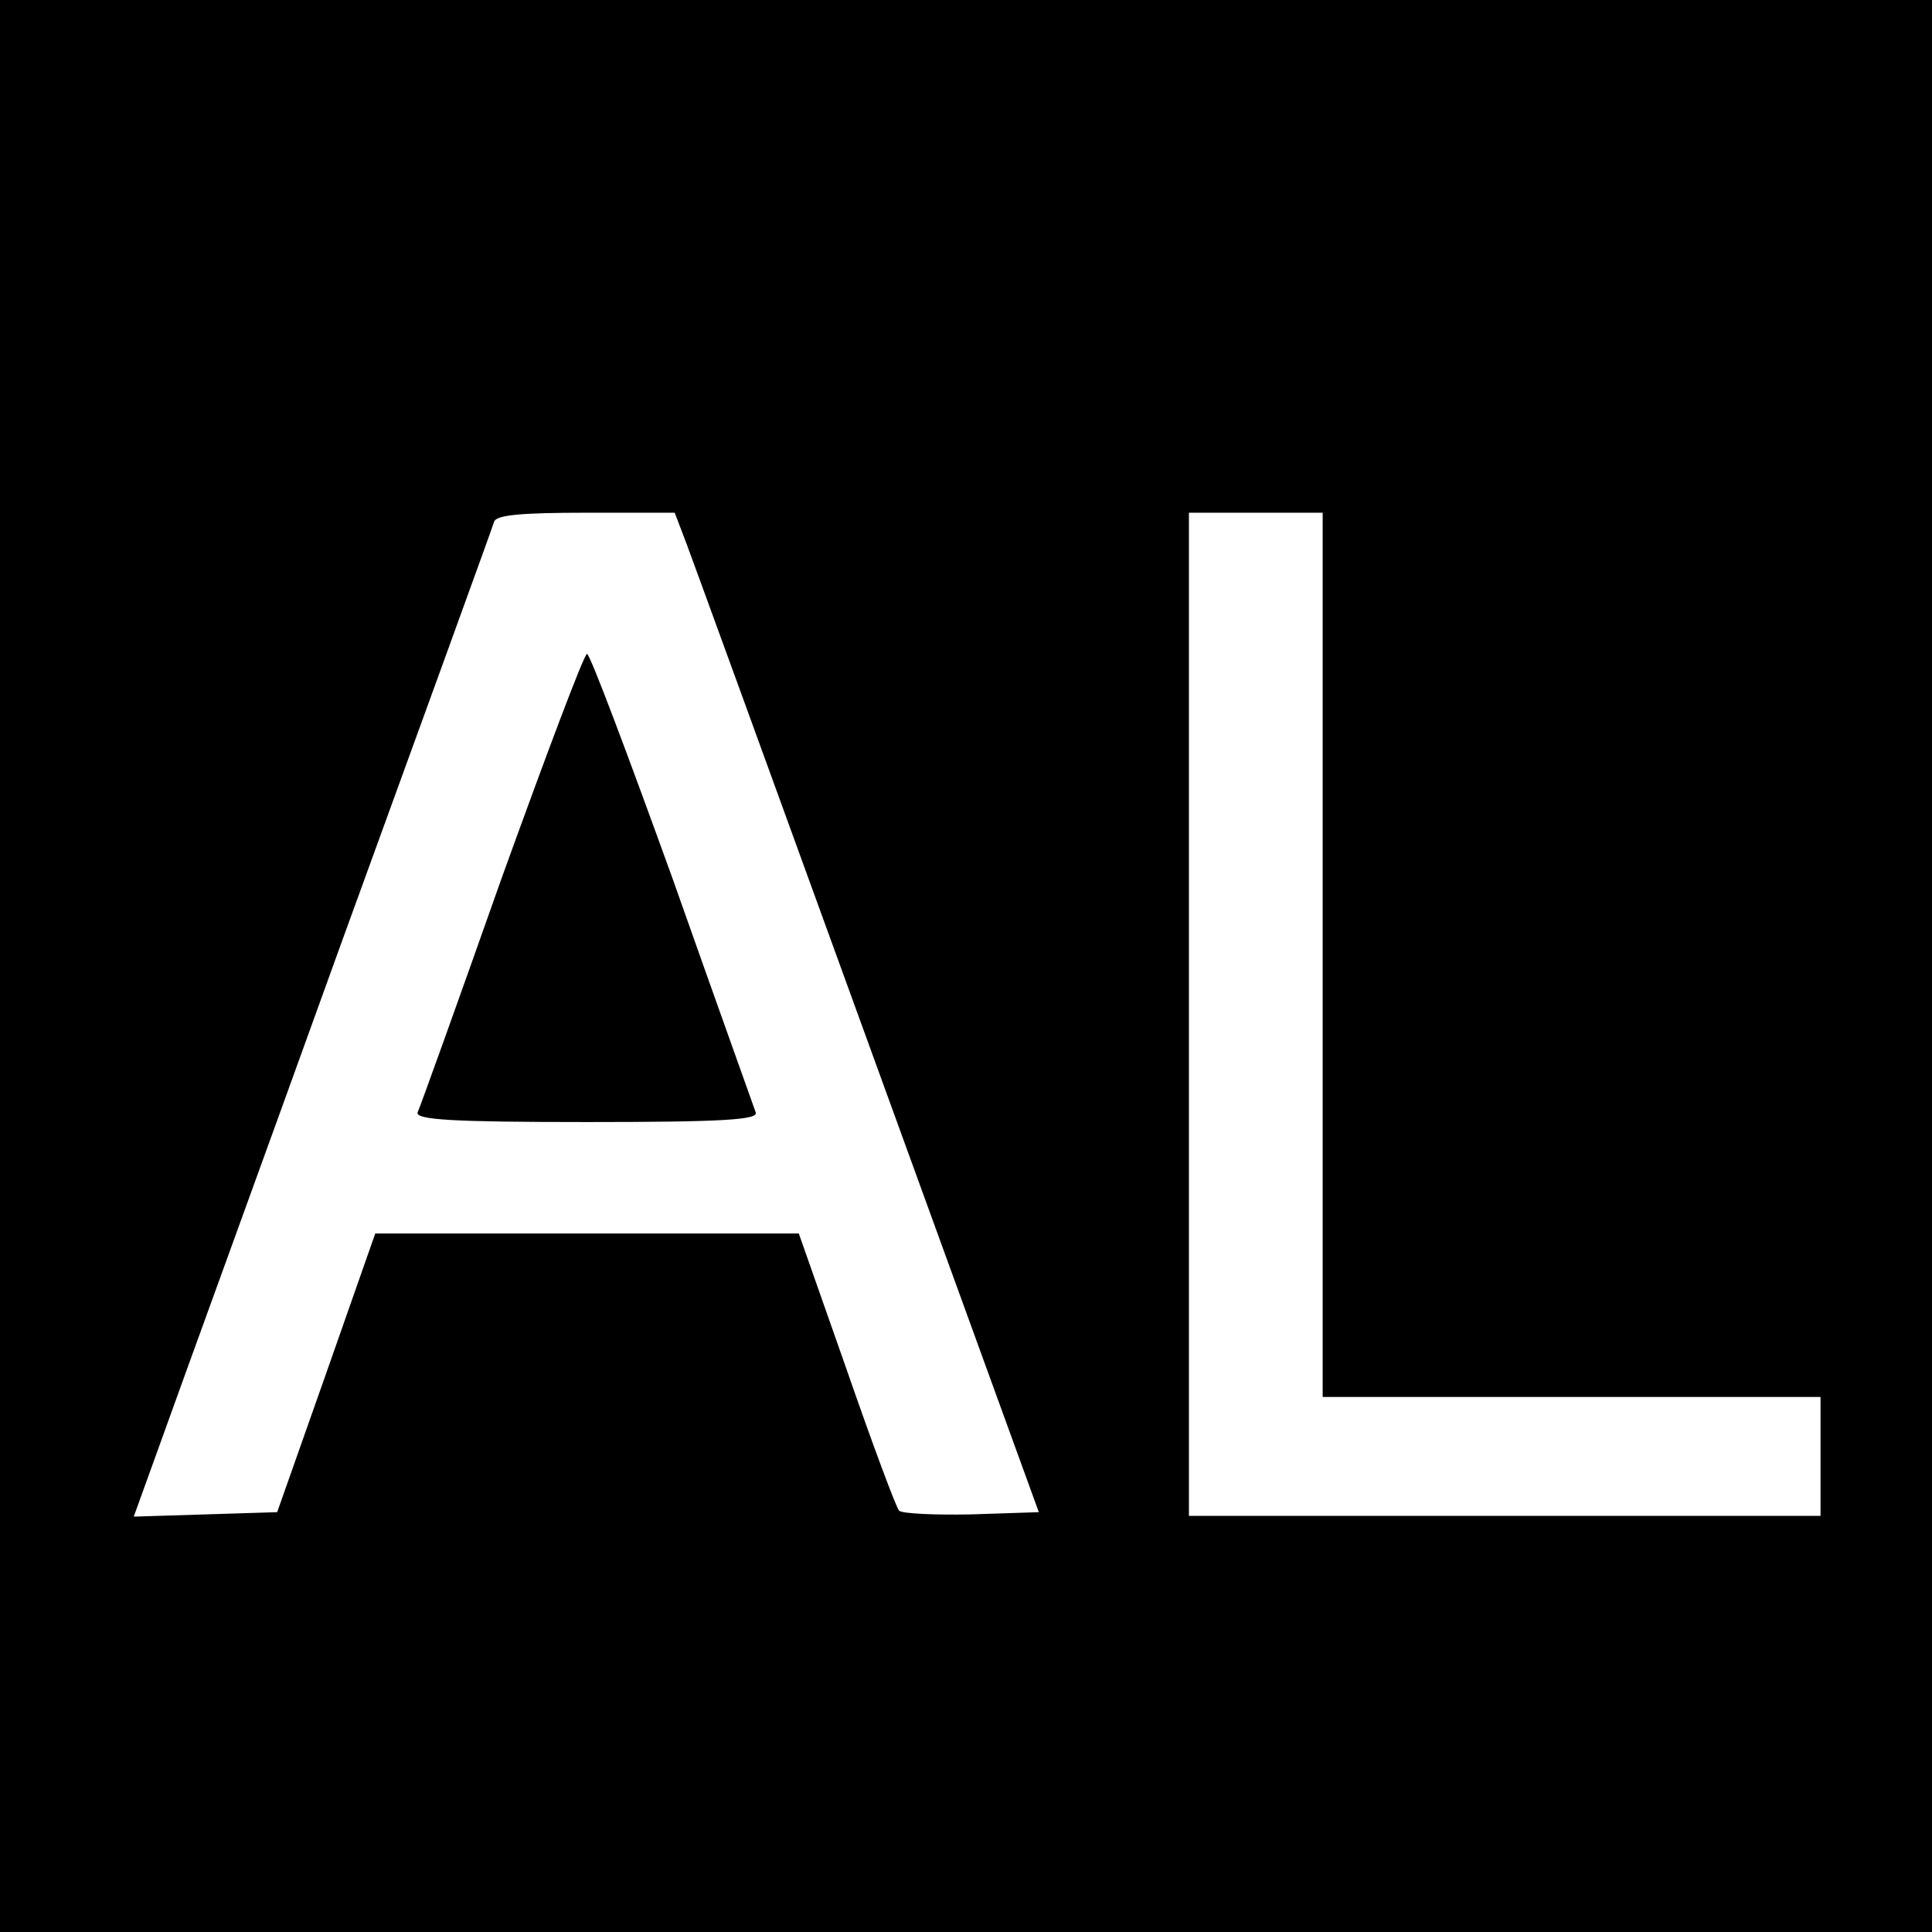
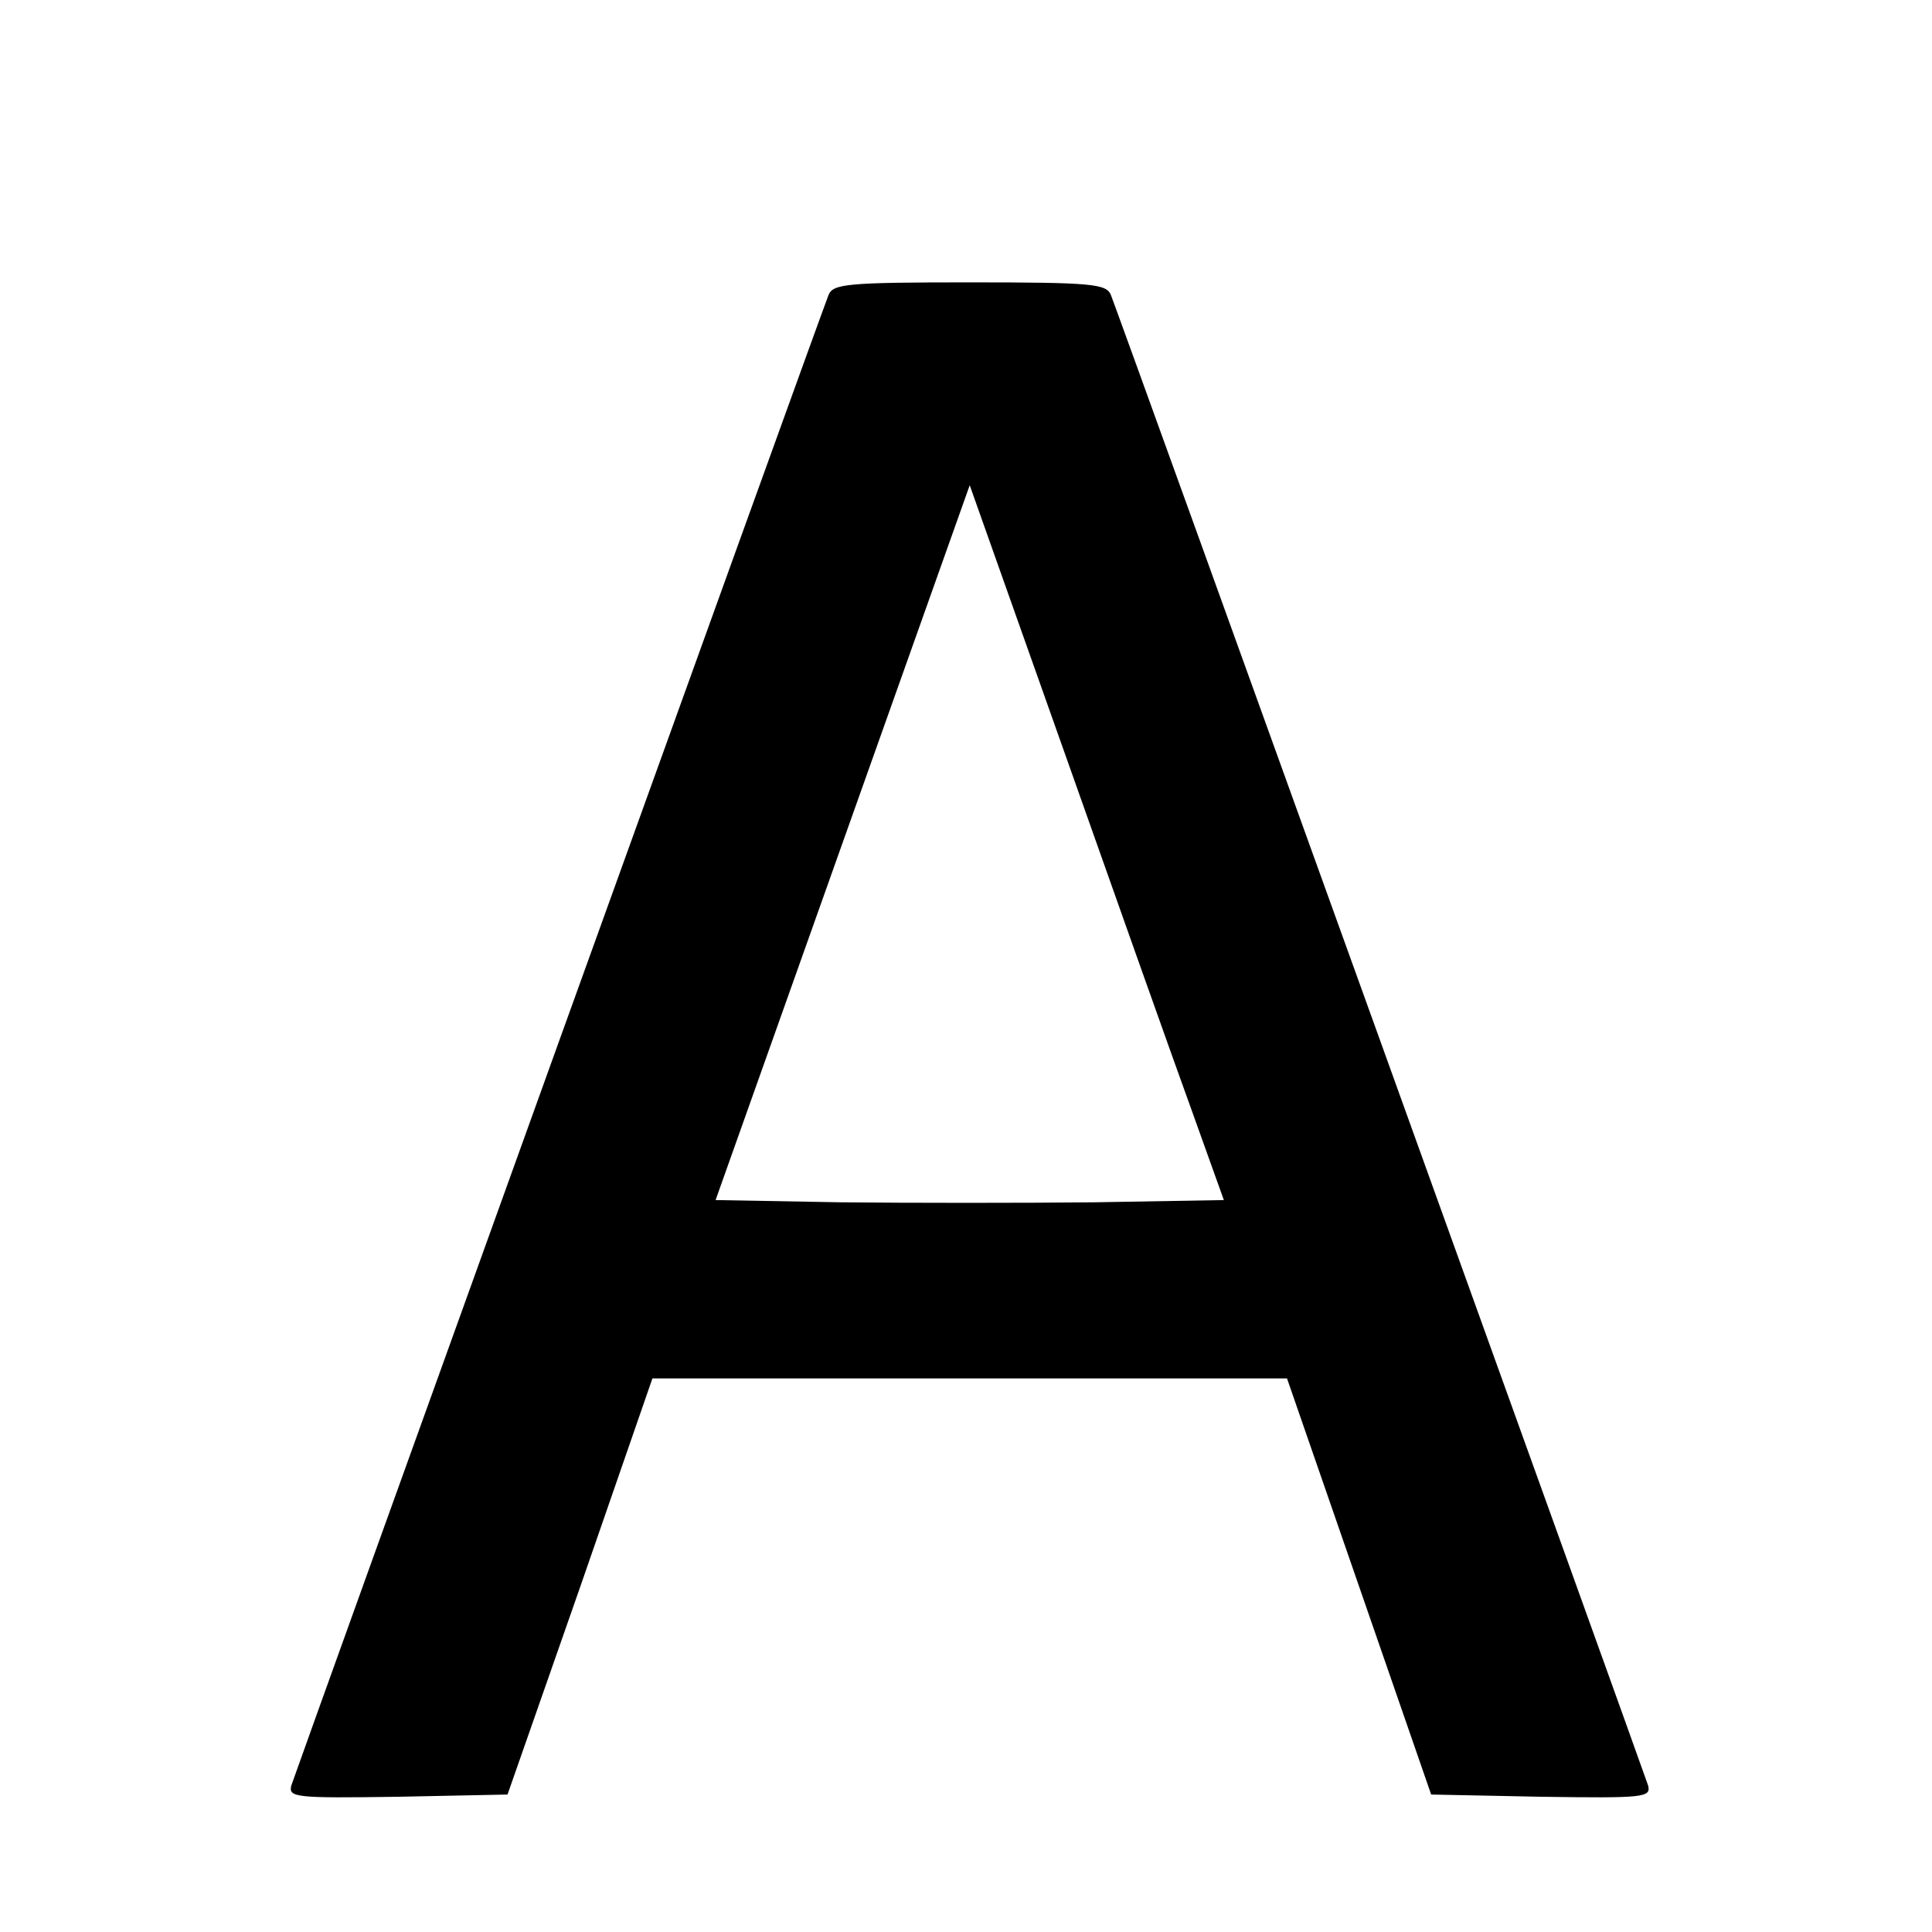
- <svg xmlns="http://www.w3.org/2000/svg" version="1" width="346.667" height="346.667" viewBox="0 0 260 260">
-   <path d="M0 130v130h260V0H0v130zm92.4-56.8c.9 2.4 11.9 32.6 24.5 67.3l22.9 63-9.1.3c-4.9.1-9.3-.1-9.7-.5-.4-.4-3.6-9-7.1-19.1l-6.4-18.2h-57l-6.6 18.8-6.6 18.7-9.6.3-9.7.3 3.9-10.8c2.1-5.9 13-35.8 24-66.3C57 96.5 66.3 70.9 66.5 70.2c.3-.9 3.7-1.2 12.4-1.2h11.9l1.6 4.2zm85.6 55.3V188h67v16h-85V69h18v59.5z" />
-   <path d="M67.5 118.2c-5.9 16.7-11 30.9-11.3 31.5-.3 1 4.7 1.3 22.8 1.3 18.2 0 23.1-.3 22.7-1.3-.2-.6-5.3-14.8-11.2-31.5C84.5 101.6 79.4 88 79 88c-.4 0-5.5 13.6-11.5 30.2z" />
+ <svg xmlns="http://www.w3.org/2000/svg" version="1.0" width="260pt" height="260pt" viewBox="0 0 260 260" preserveAspectRatio="xMidYMid meet">
+   <g transform="translate(0,260) scale(0.1,-0.1)" fill="#000000" stroke="none">
+     <path d="M1115 2203 c-17 -44 -718 -1990 -723 -2006 -4 -16 6 -17 144 -15 l147 3 98 280 97 280 427 0 427 0 97 -280 97 -280 148 -3 c138 -2 148 -1 144 15 -5 16 -706 1962 -723 2006 -6 15 -25 17 -190 17 -165 0 -184 -2 -190 -17z m489 -1098 l43 -120 -174 -3 c-96 -1 -250 -1 -342 0 l-168 3 171 481 171 481 128 -361 c70 -198 147 -415 171 -481z" />
+   </g>
</svg>
